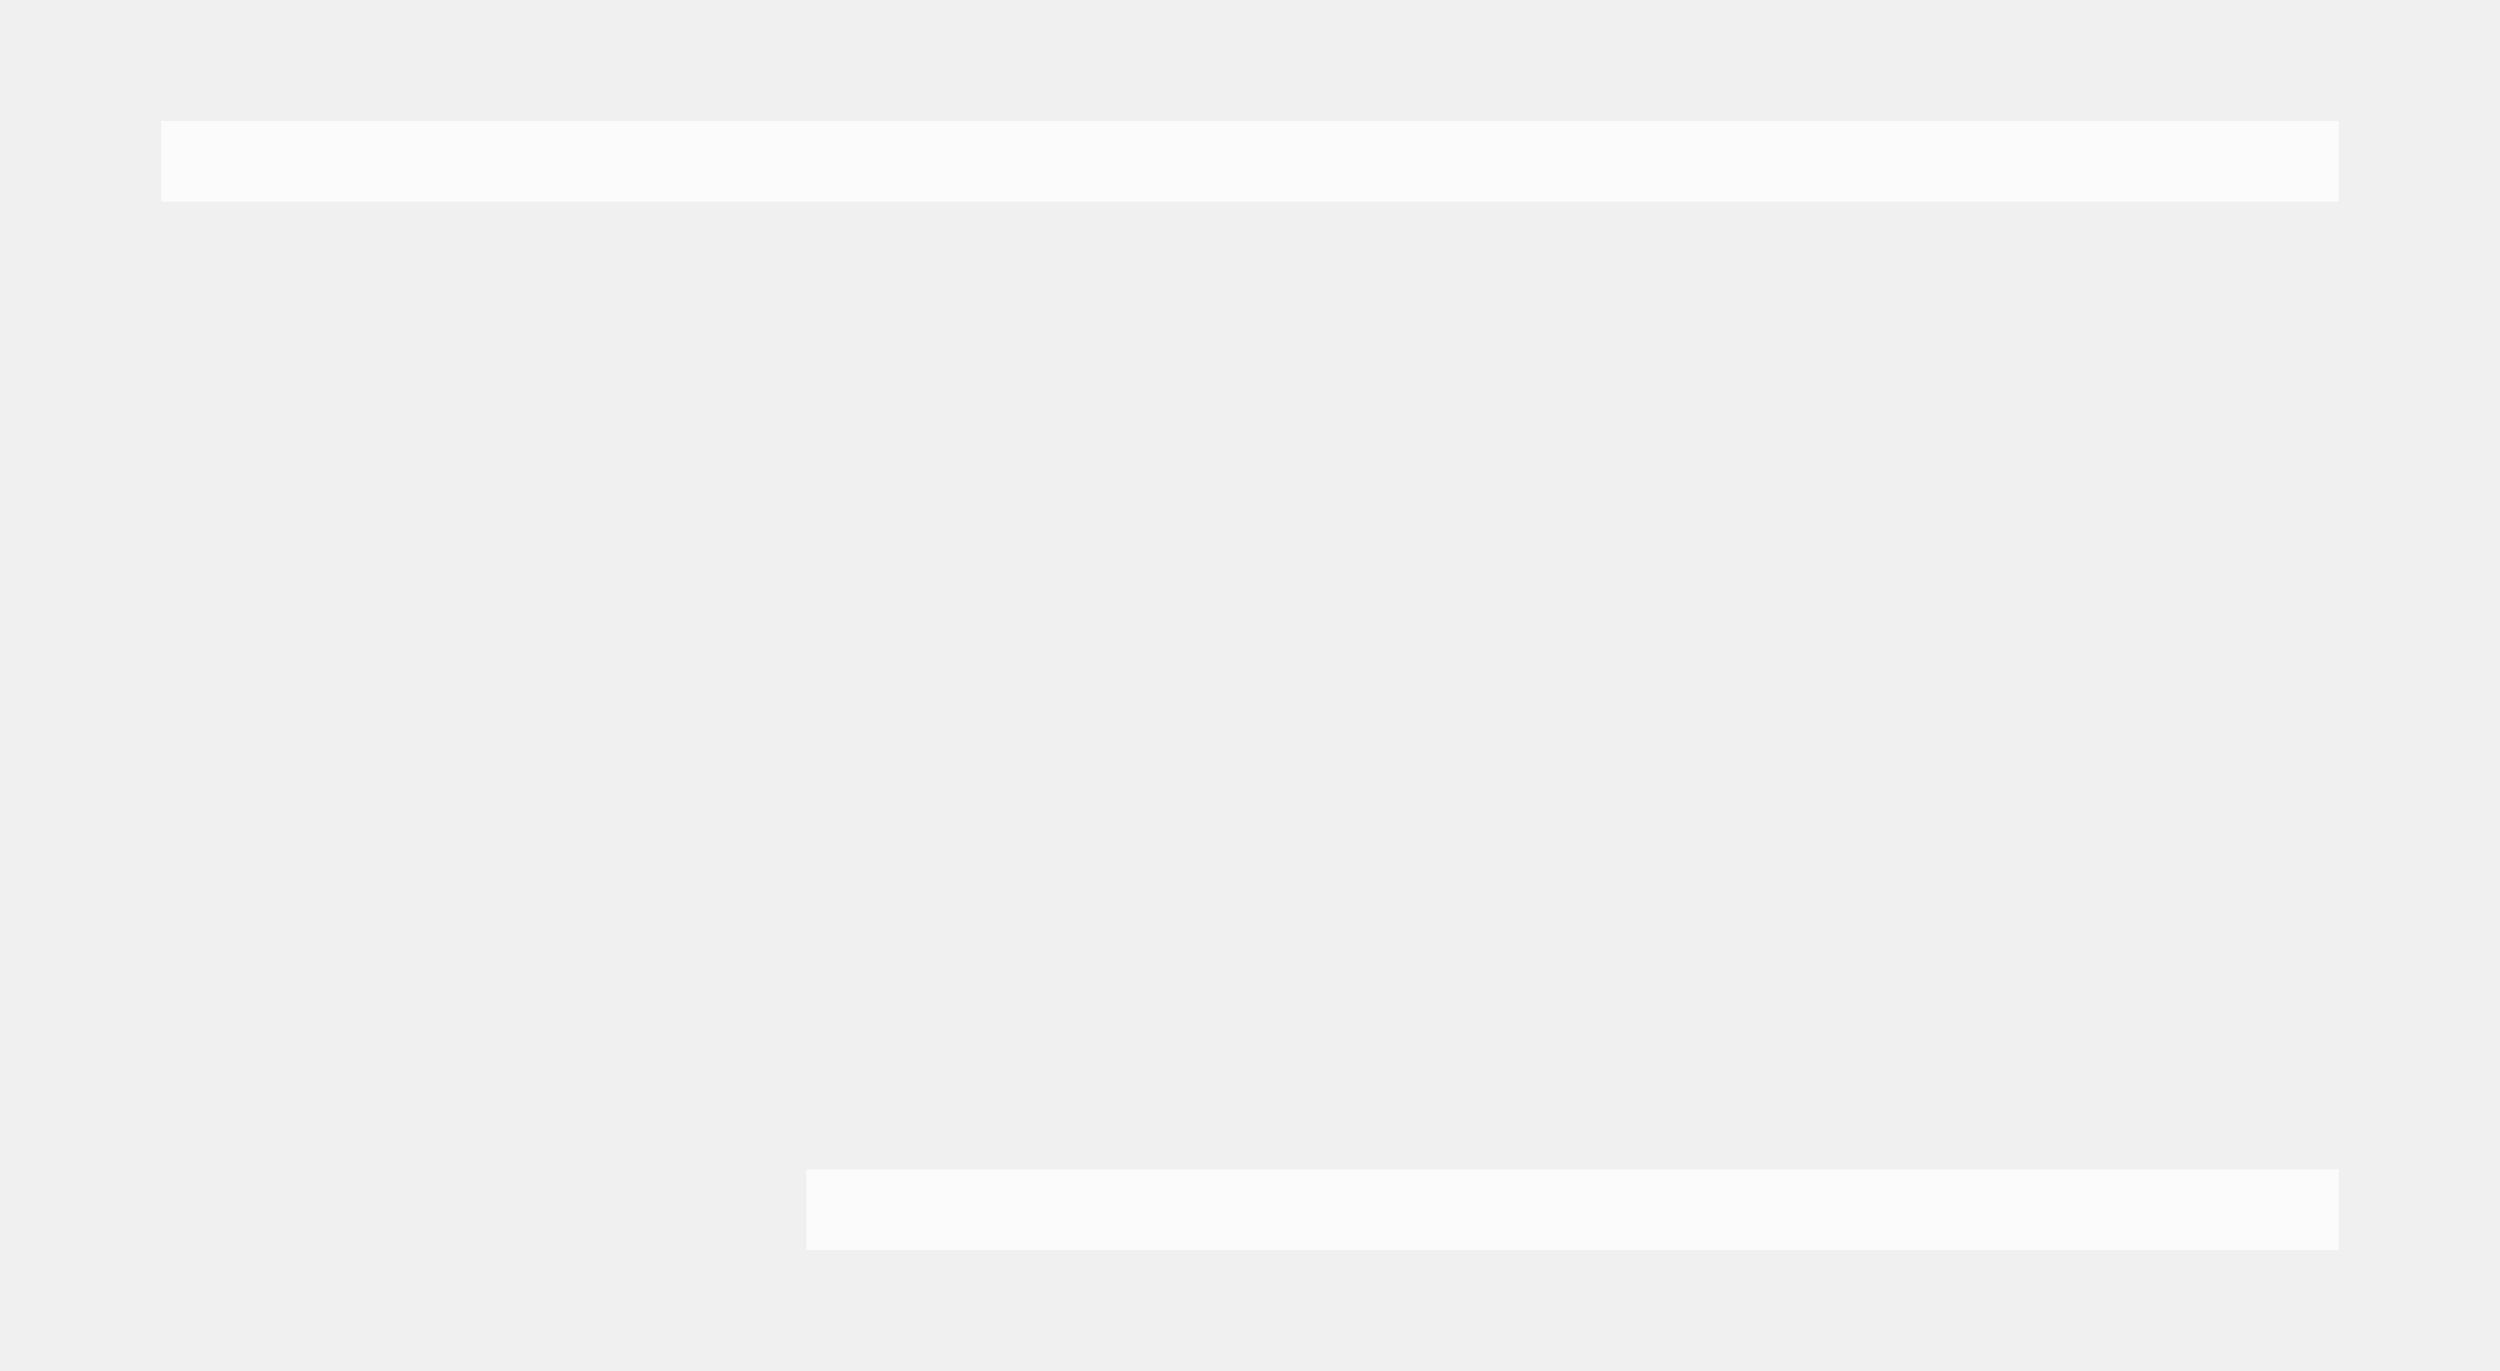
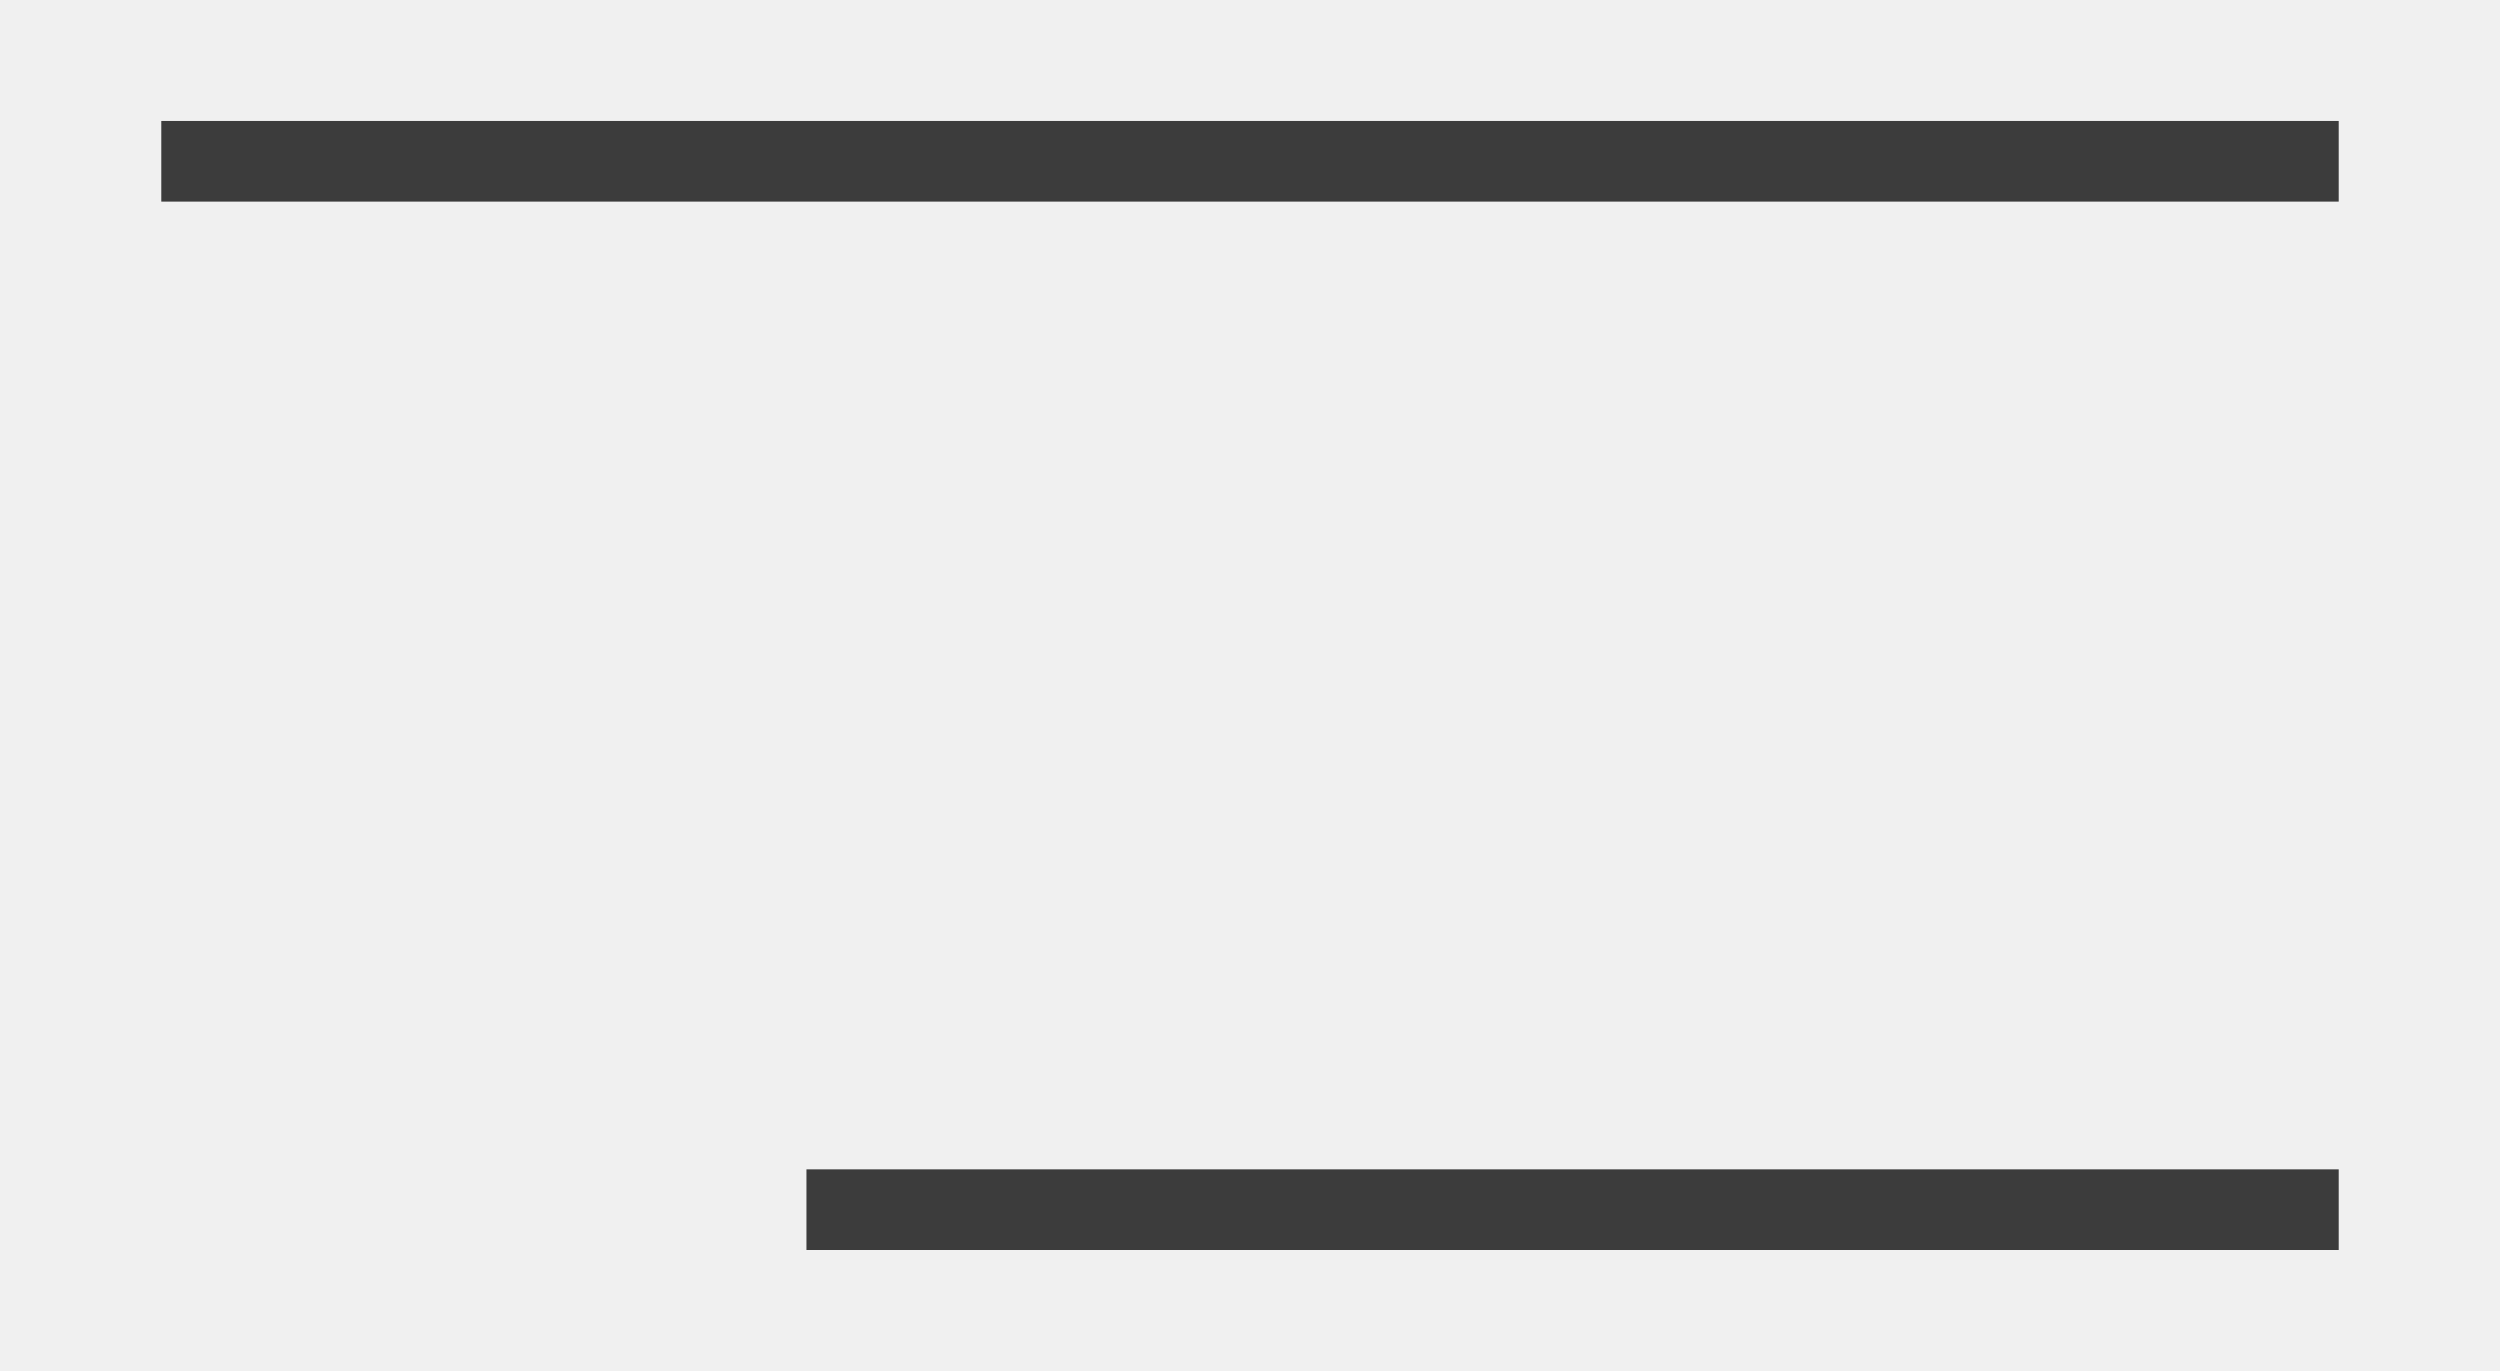
<svg xmlns="http://www.w3.org/2000/svg" width="31" height="17" viewBox="0 0 31 17" fill="none">
  <g opacity="0.75">
-     <line x1="2" y1="2" x2="29" y2="2" stroke="white" strokeWidth="4" strokeLinecap="round" />
-     <line x1="10" y1="15" x2="29" y2="15" stroke="white" strokeWidth="4" strokeLinecap="round" />
+     <line x1="2" y1="2" x2="29" y2="2" stroke="currentColor" strokeWidth="4" strokeLinecap="round" />
+     <line x1="10" y1="15" x2="29" y2="15" stroke="currentColor" strokeWidth="4" strokeLinecap="round" />
  </g>
</svg>
